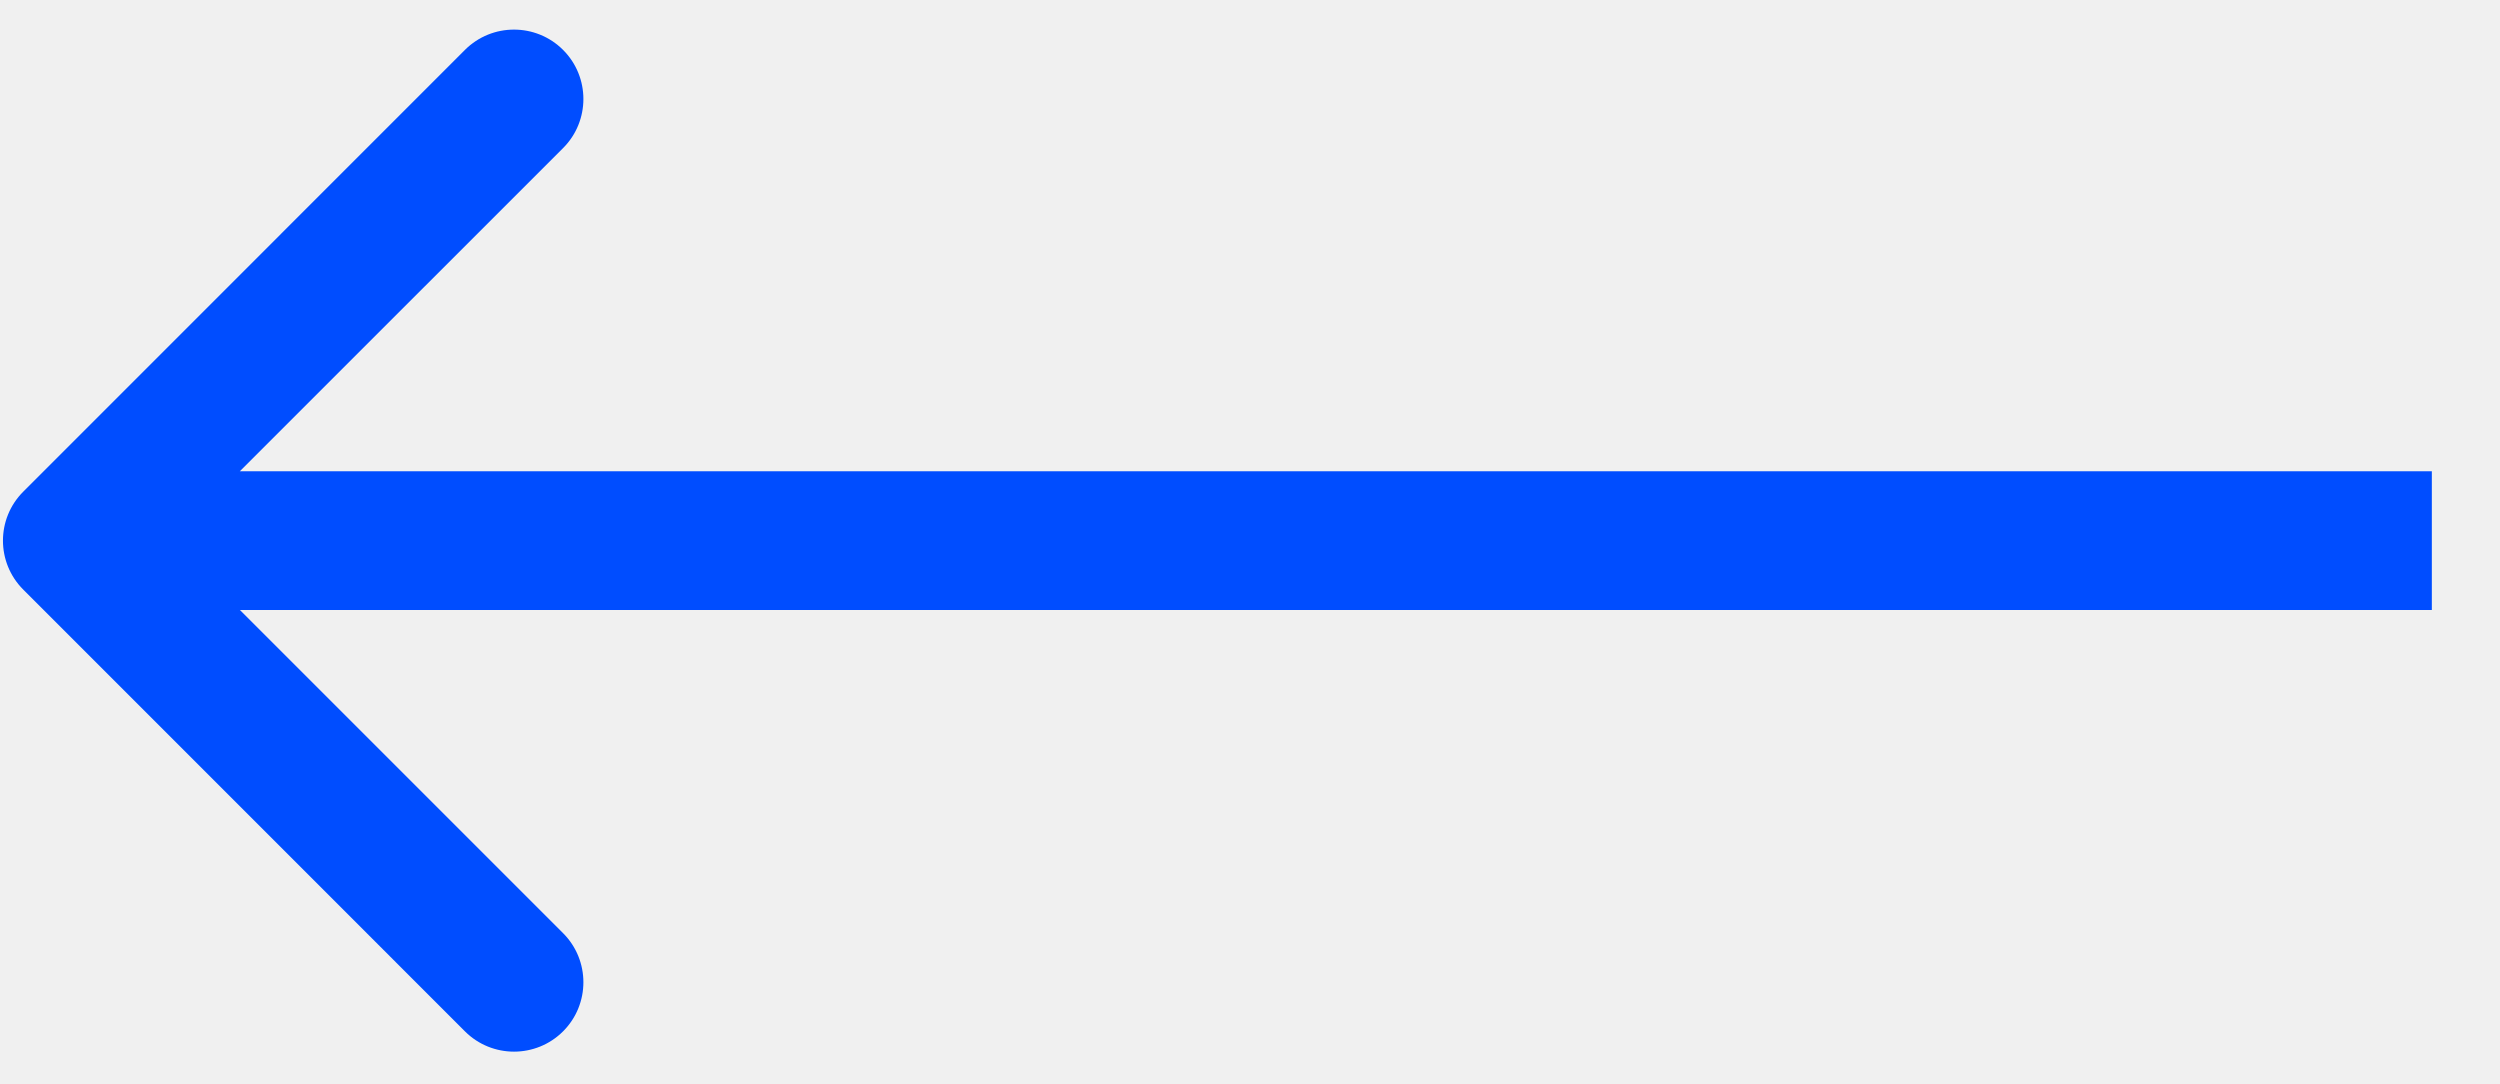
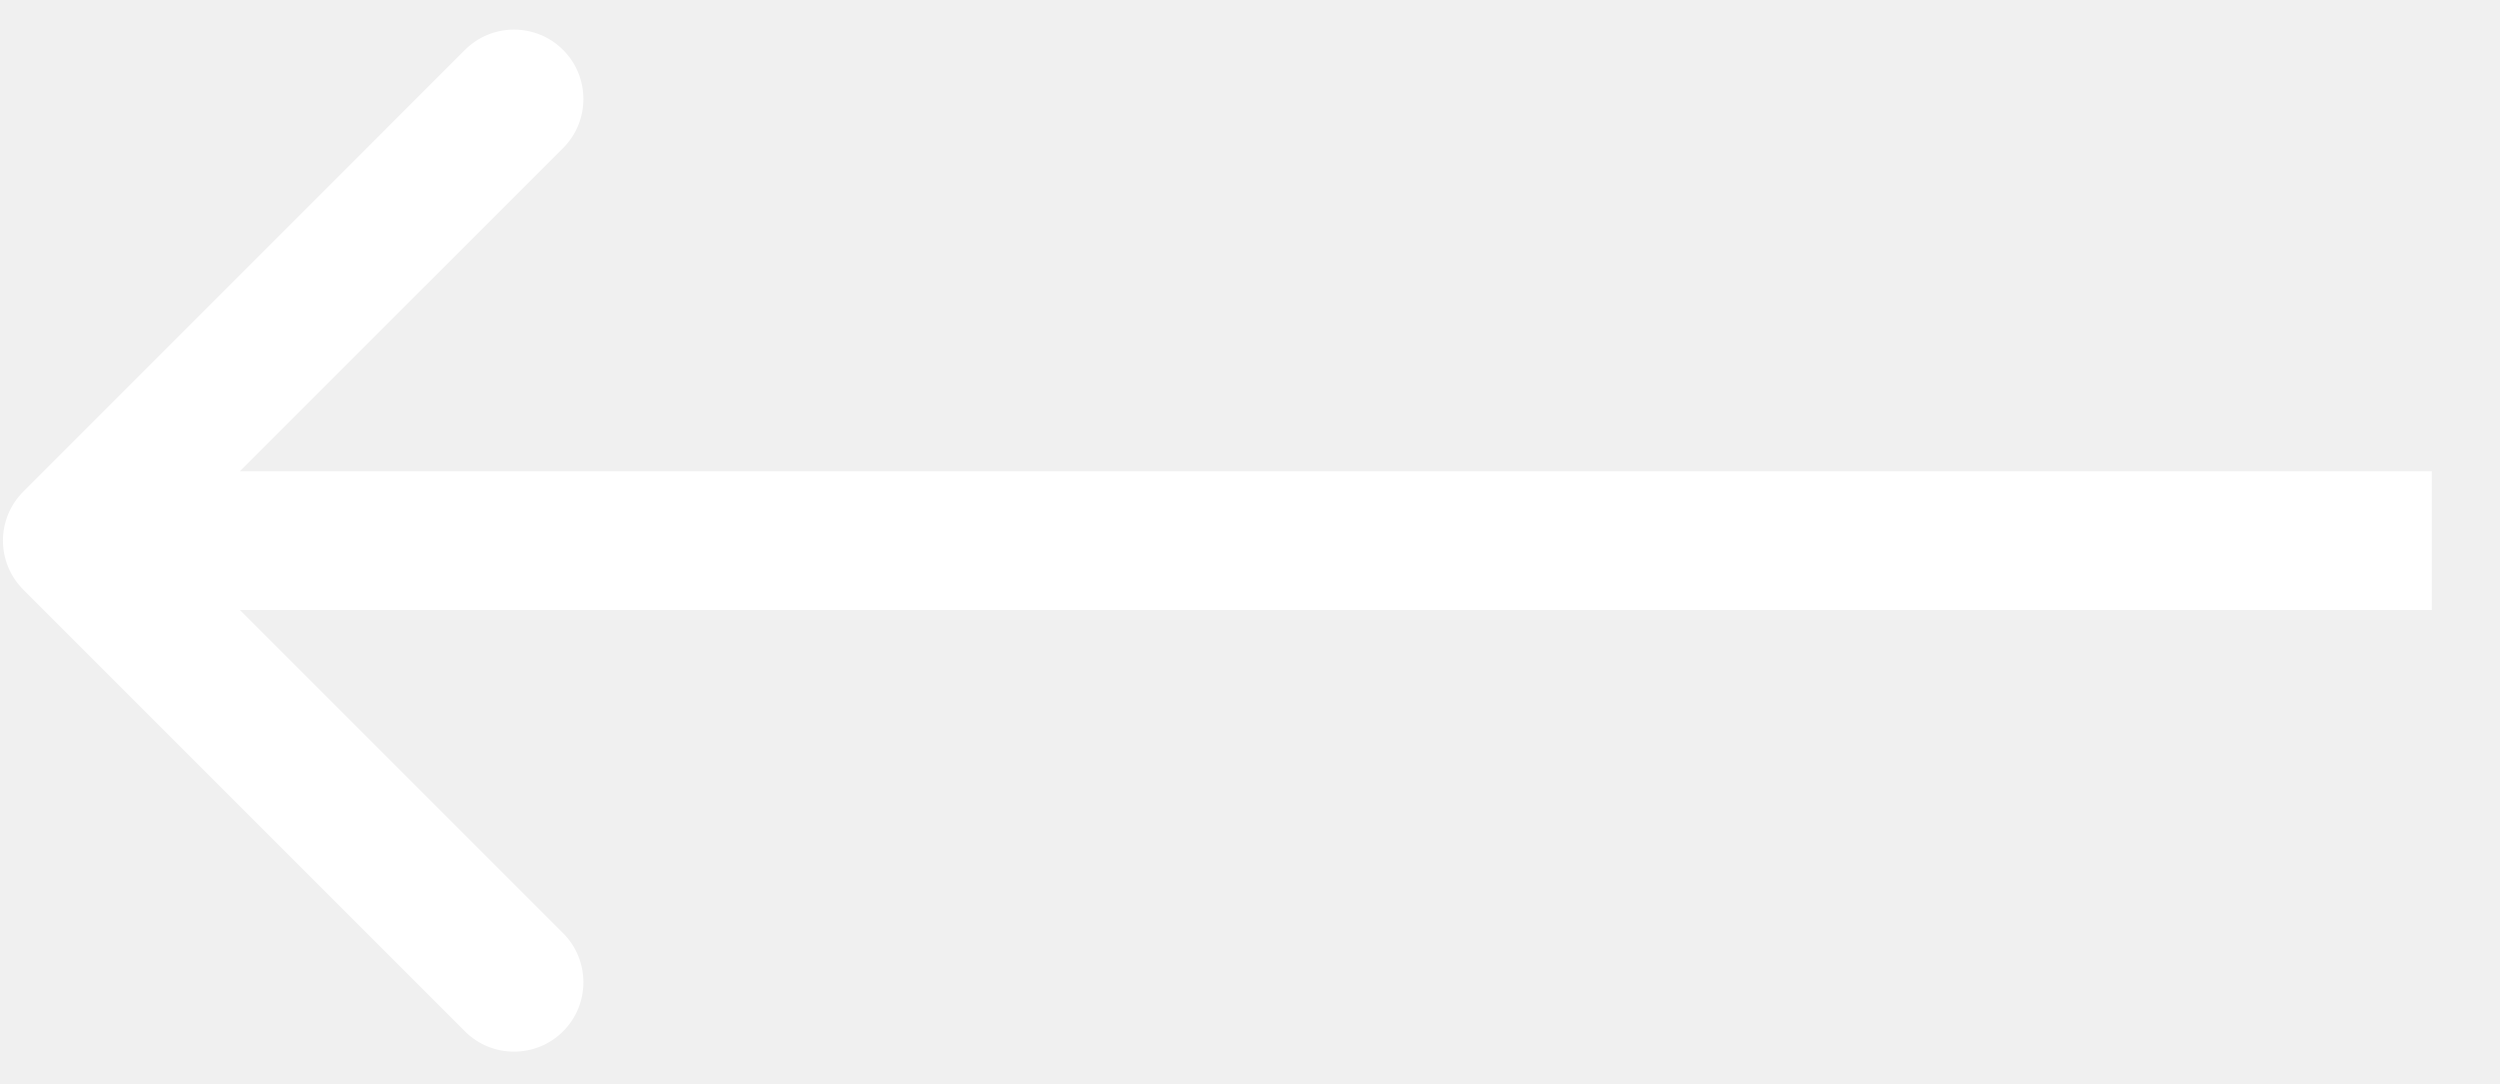
<svg xmlns="http://www.w3.org/2000/svg" width="30" height="13" viewBox="0 0 30 13" fill="none">
-   <path d="M0.28 7.076C-0.046 6.751 -0.046 6.224 0.28 5.899L5.579 0.599C5.904 0.274 6.432 0.274 6.757 0.599C7.082 0.924 7.082 1.452 6.757 1.777L2.046 6.487L6.757 11.198C7.082 11.523 7.082 12.051 6.757 12.376C6.432 12.701 5.904 12.701 5.579 12.376L0.28 7.076ZM29.182 7.32H0.869V5.655H29.182V7.32Z" fill="#004DFF" />
+   <path d="M0.28 7.076C-0.046 6.751 -0.046 6.224 0.28 5.899L5.579 0.599C5.904 0.274 6.432 0.274 6.757 0.599C7.082 0.924 7.082 1.452 6.757 1.777L2.046 6.487L6.757 11.198C7.082 11.523 7.082 12.051 6.757 12.376C6.432 12.701 5.904 12.701 5.579 12.376L0.28 7.076ZM29.182 7.32H0.869V5.655H29.182V7.32Z" fill="#ffffff" />
</svg>
